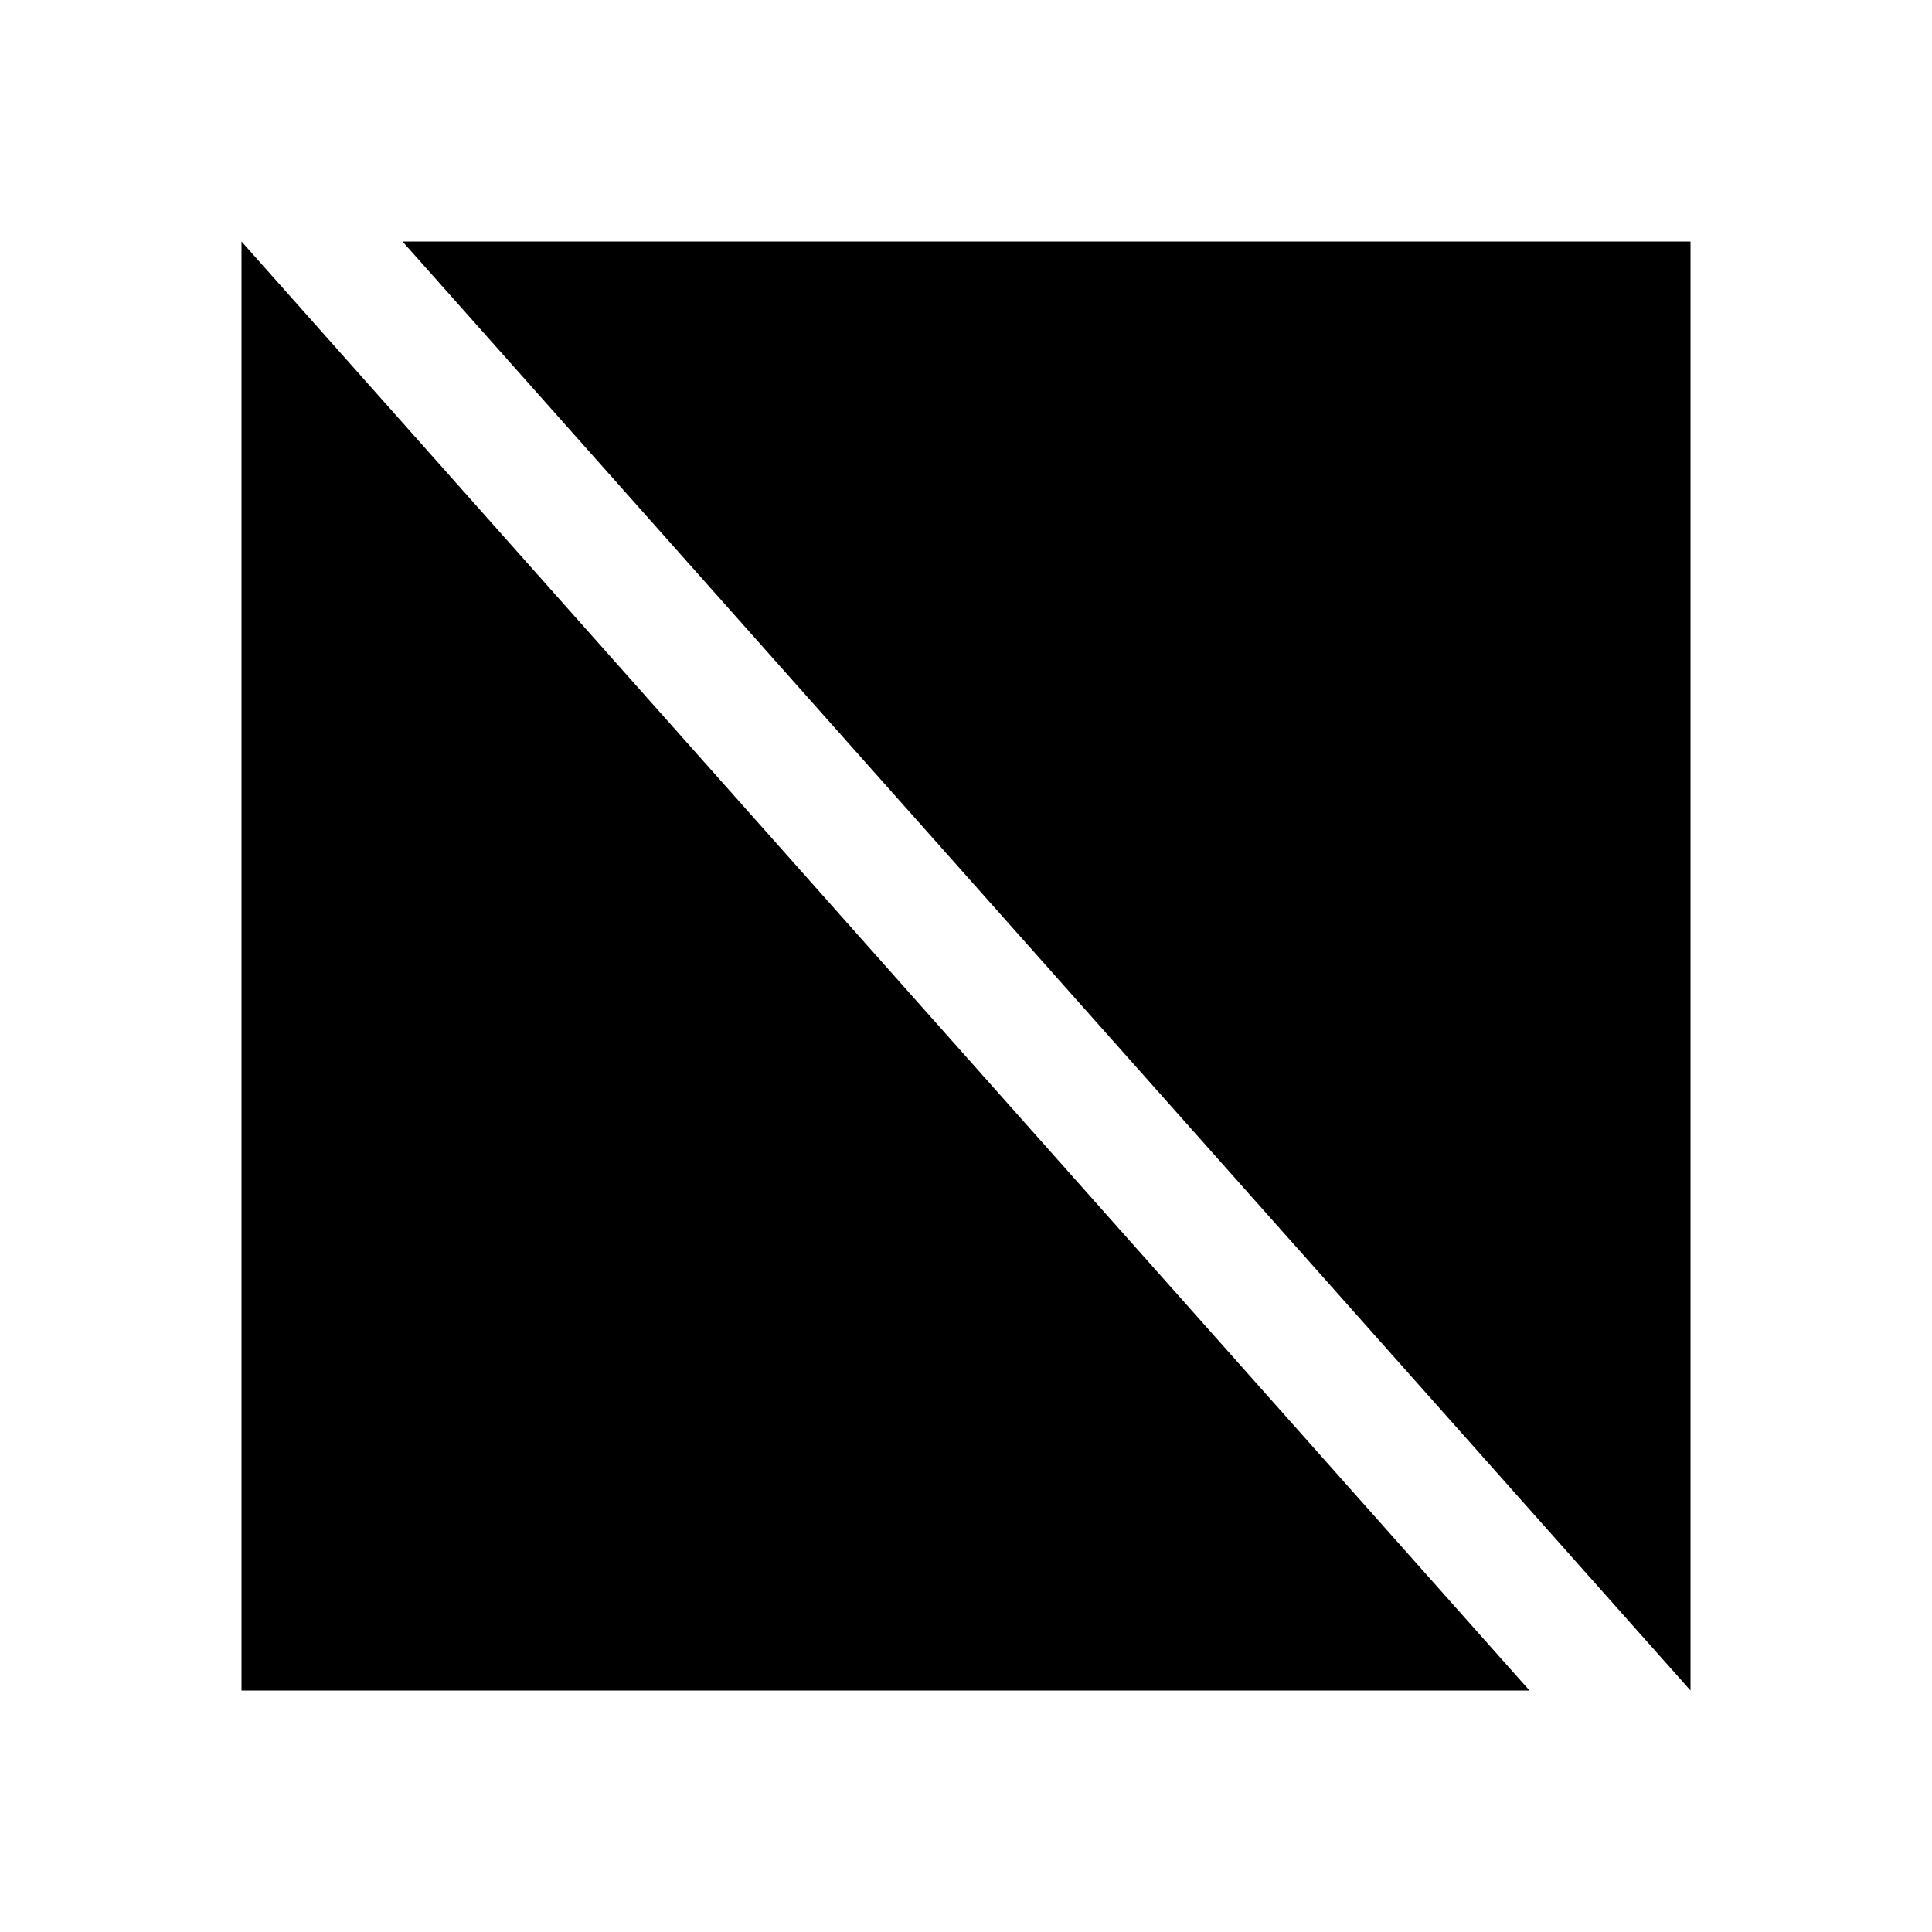
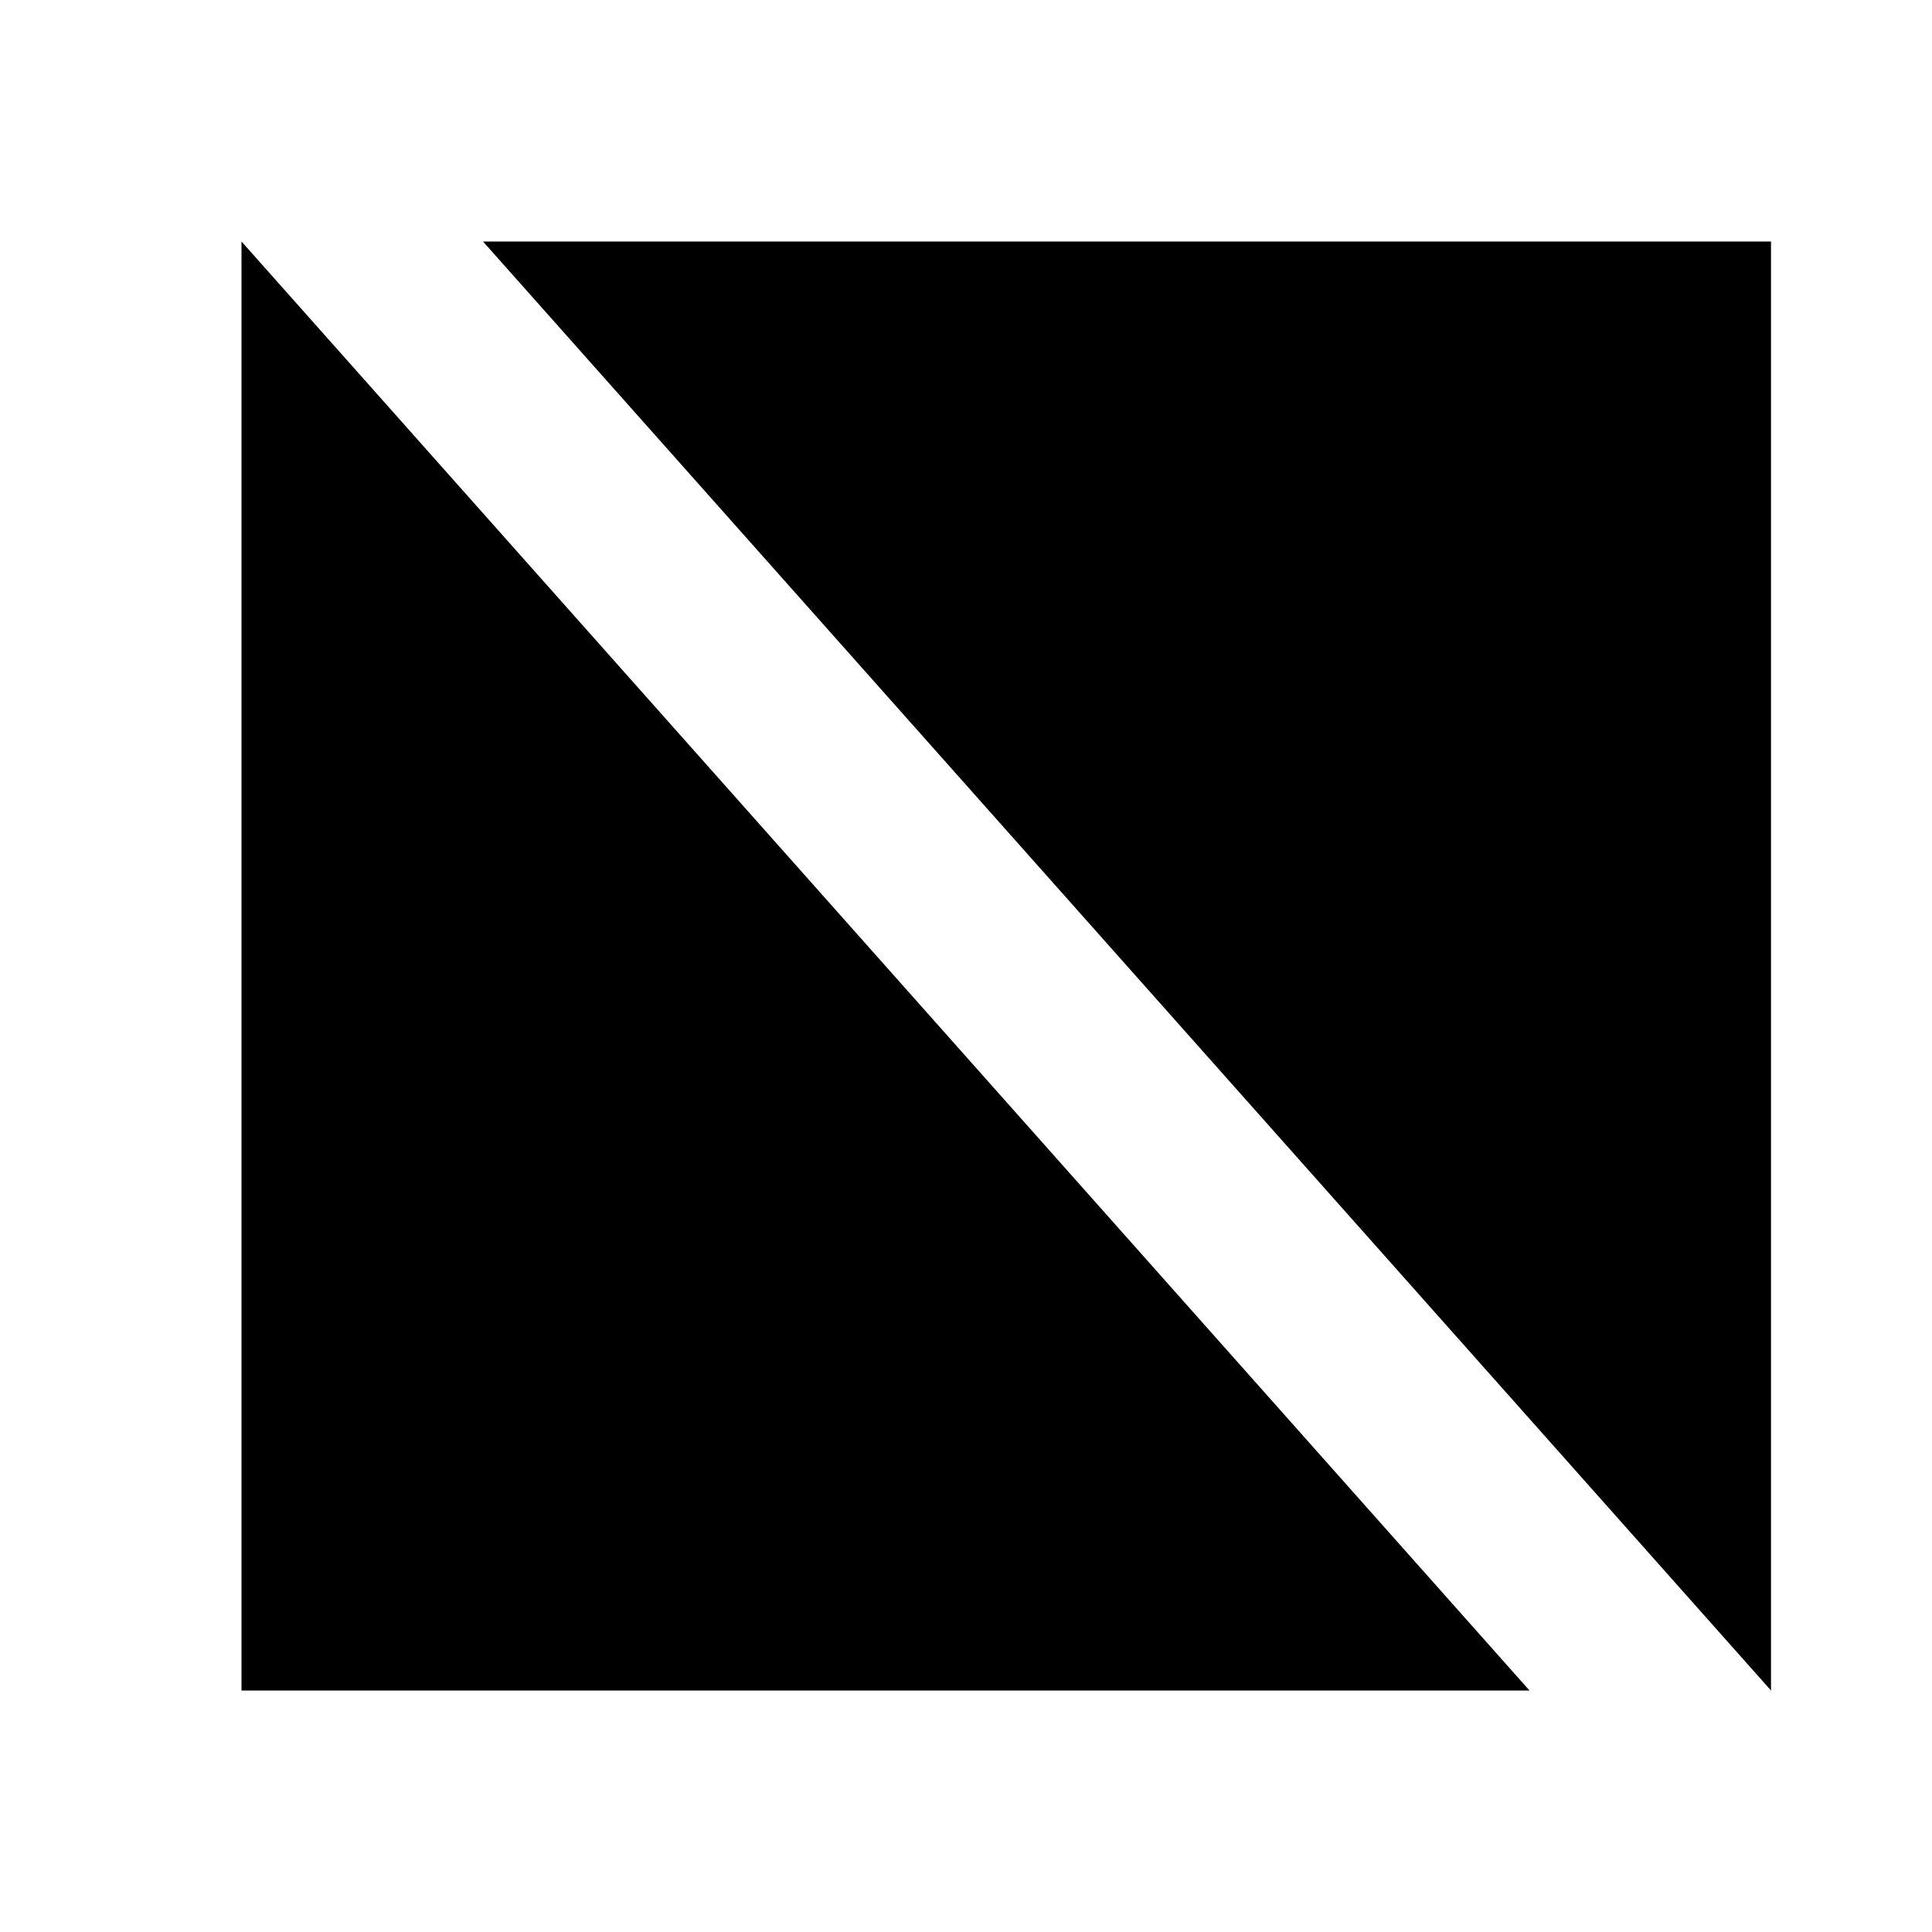
<svg xmlns="http://www.w3.org/2000/svg" width="24" height="24" viewBox="0 0 24 24" fill="none">
  <defs>
    <clipPath id="clip_path_1">
      <rect width="24" height="24" />
    </clipPath>
  </defs>
  <g clip-path="url(#clip_path_1)">
-     <path id="Vector" d="M16 18L0 18L0 0L16 18L16 18ZM2 0L18 0L18 18L2 0L2 0Z" fill="#000000" fill-rule="evenodd" transform="translate(3 3)" />
+     <rect width="24" height="24" />
+     <path id="Vector" d="M16 18L0 18L0 0L16 18L16 18ZM3 0L19 0L19 18L3 0L3 0Z" fill="#000000" fill-rule="evenodd" transform="translate(3 3)" />
  </g>
</svg>
